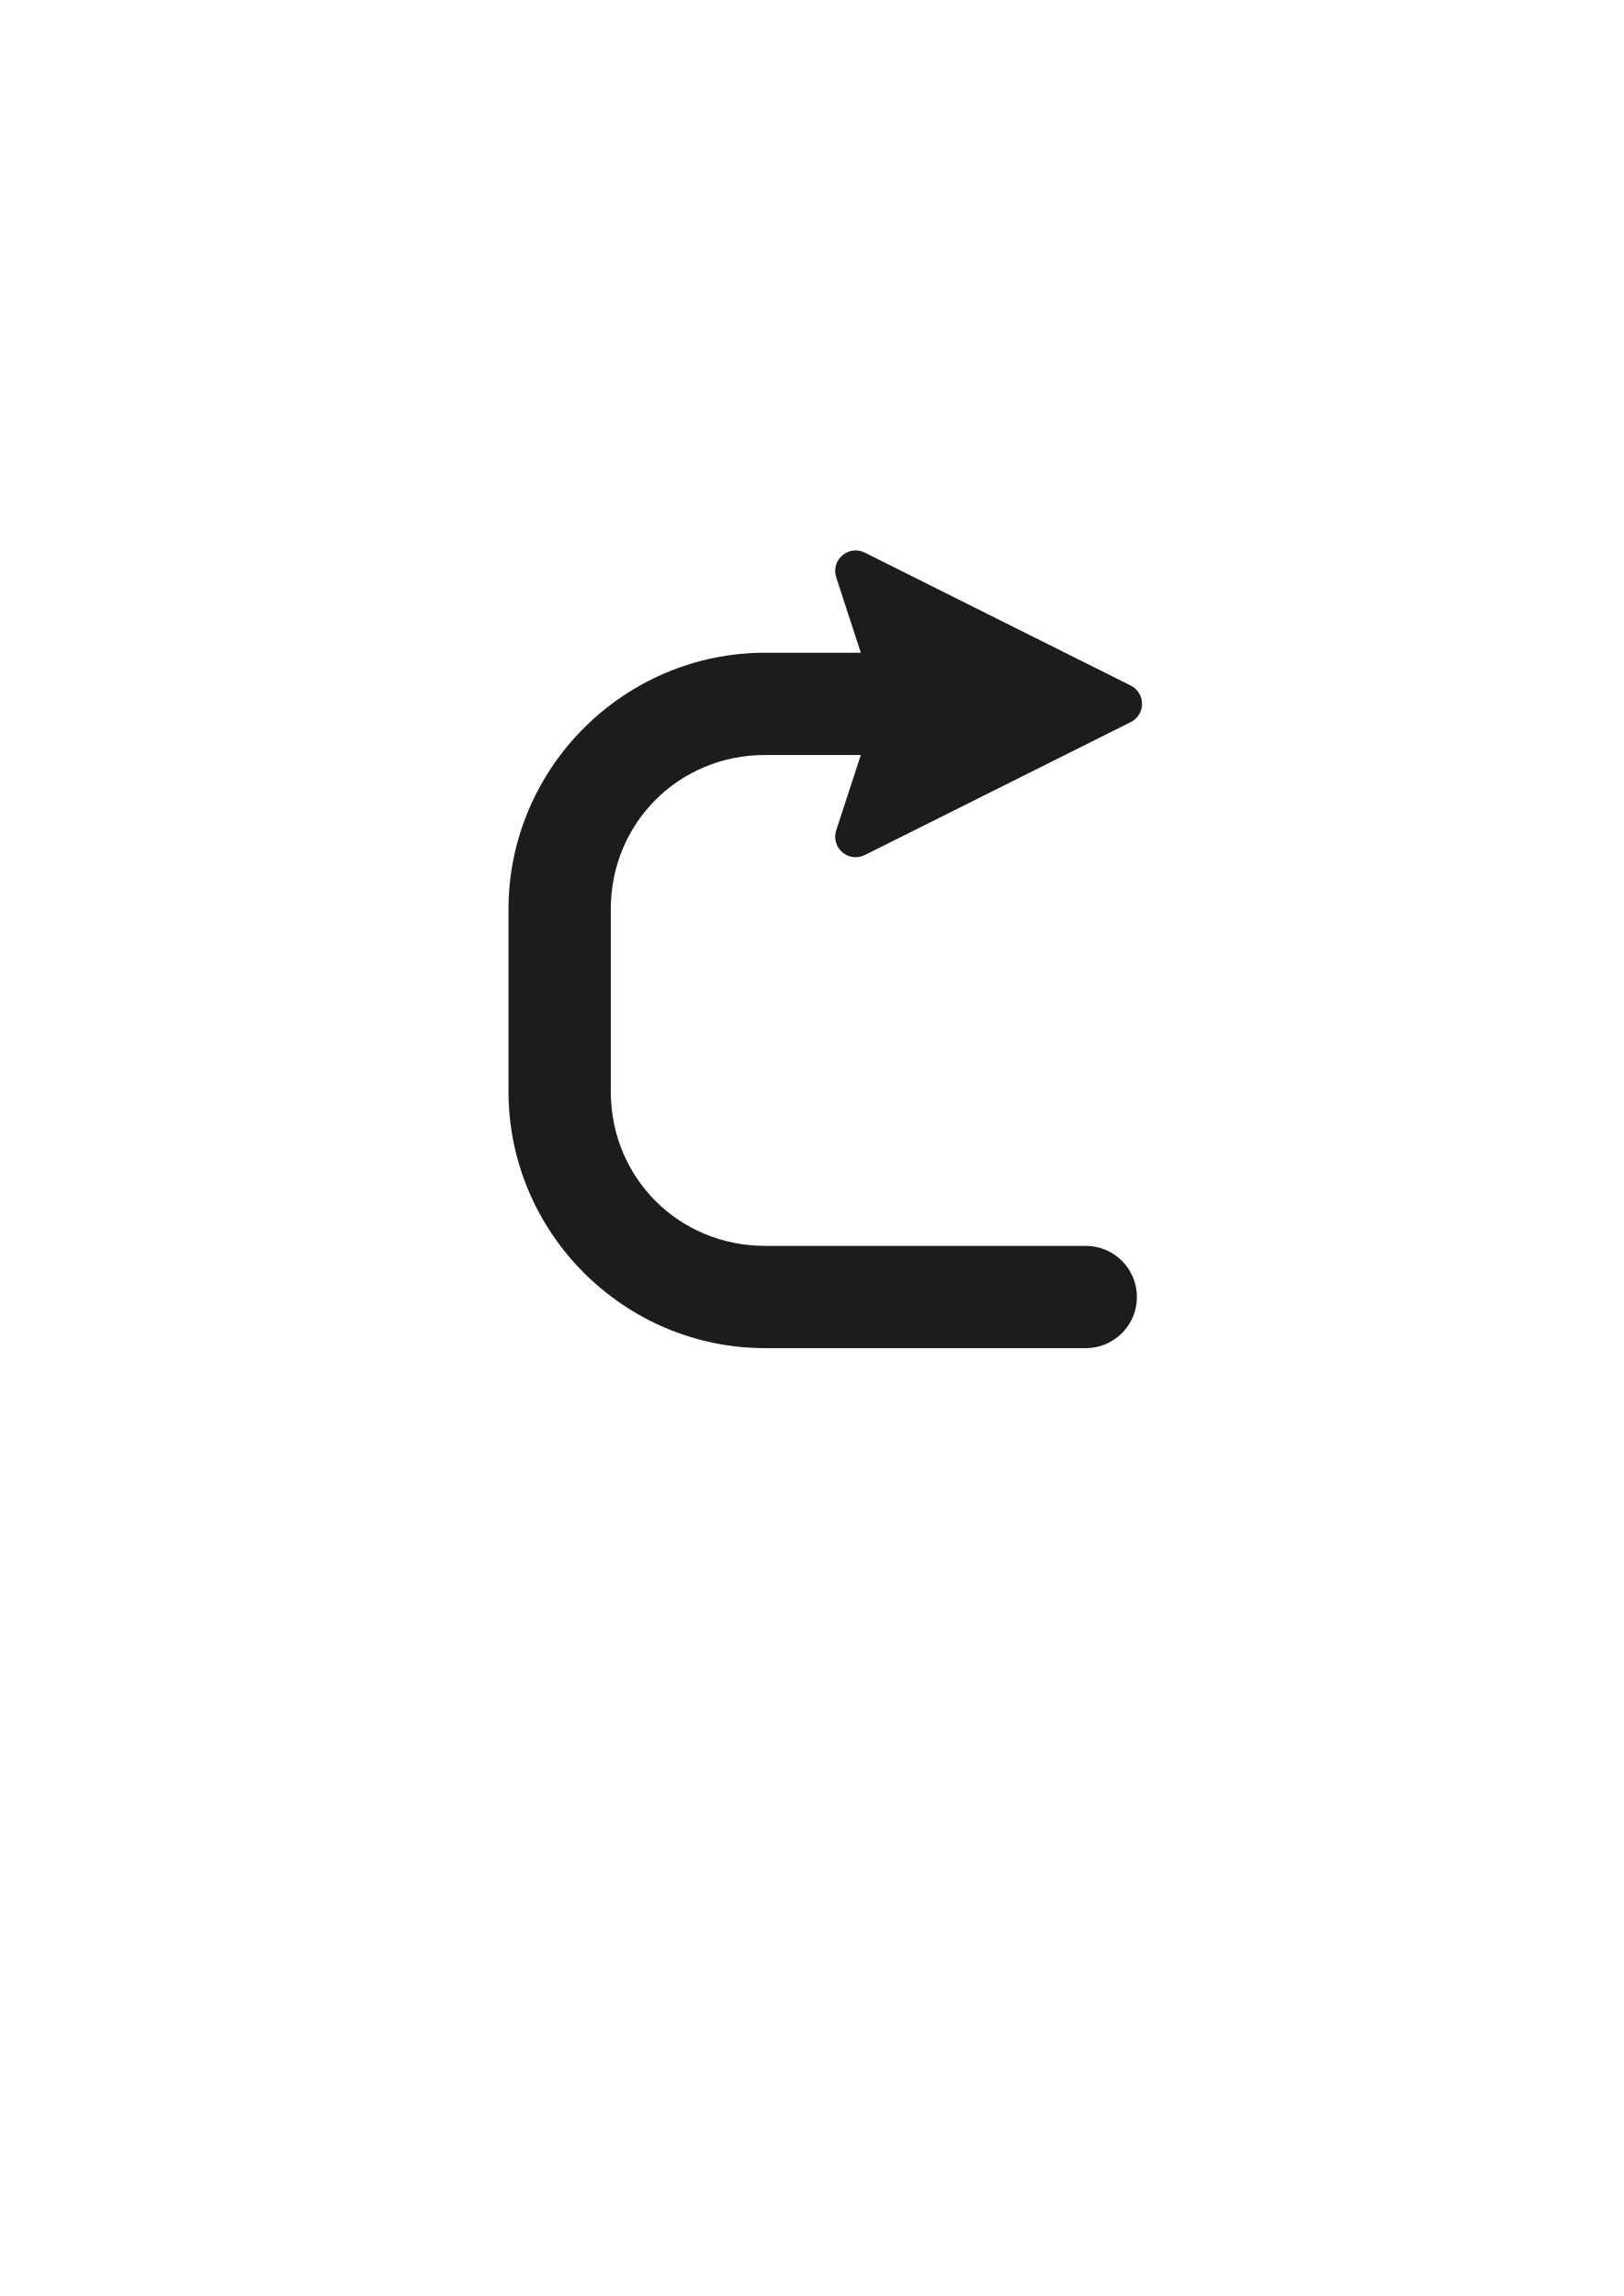
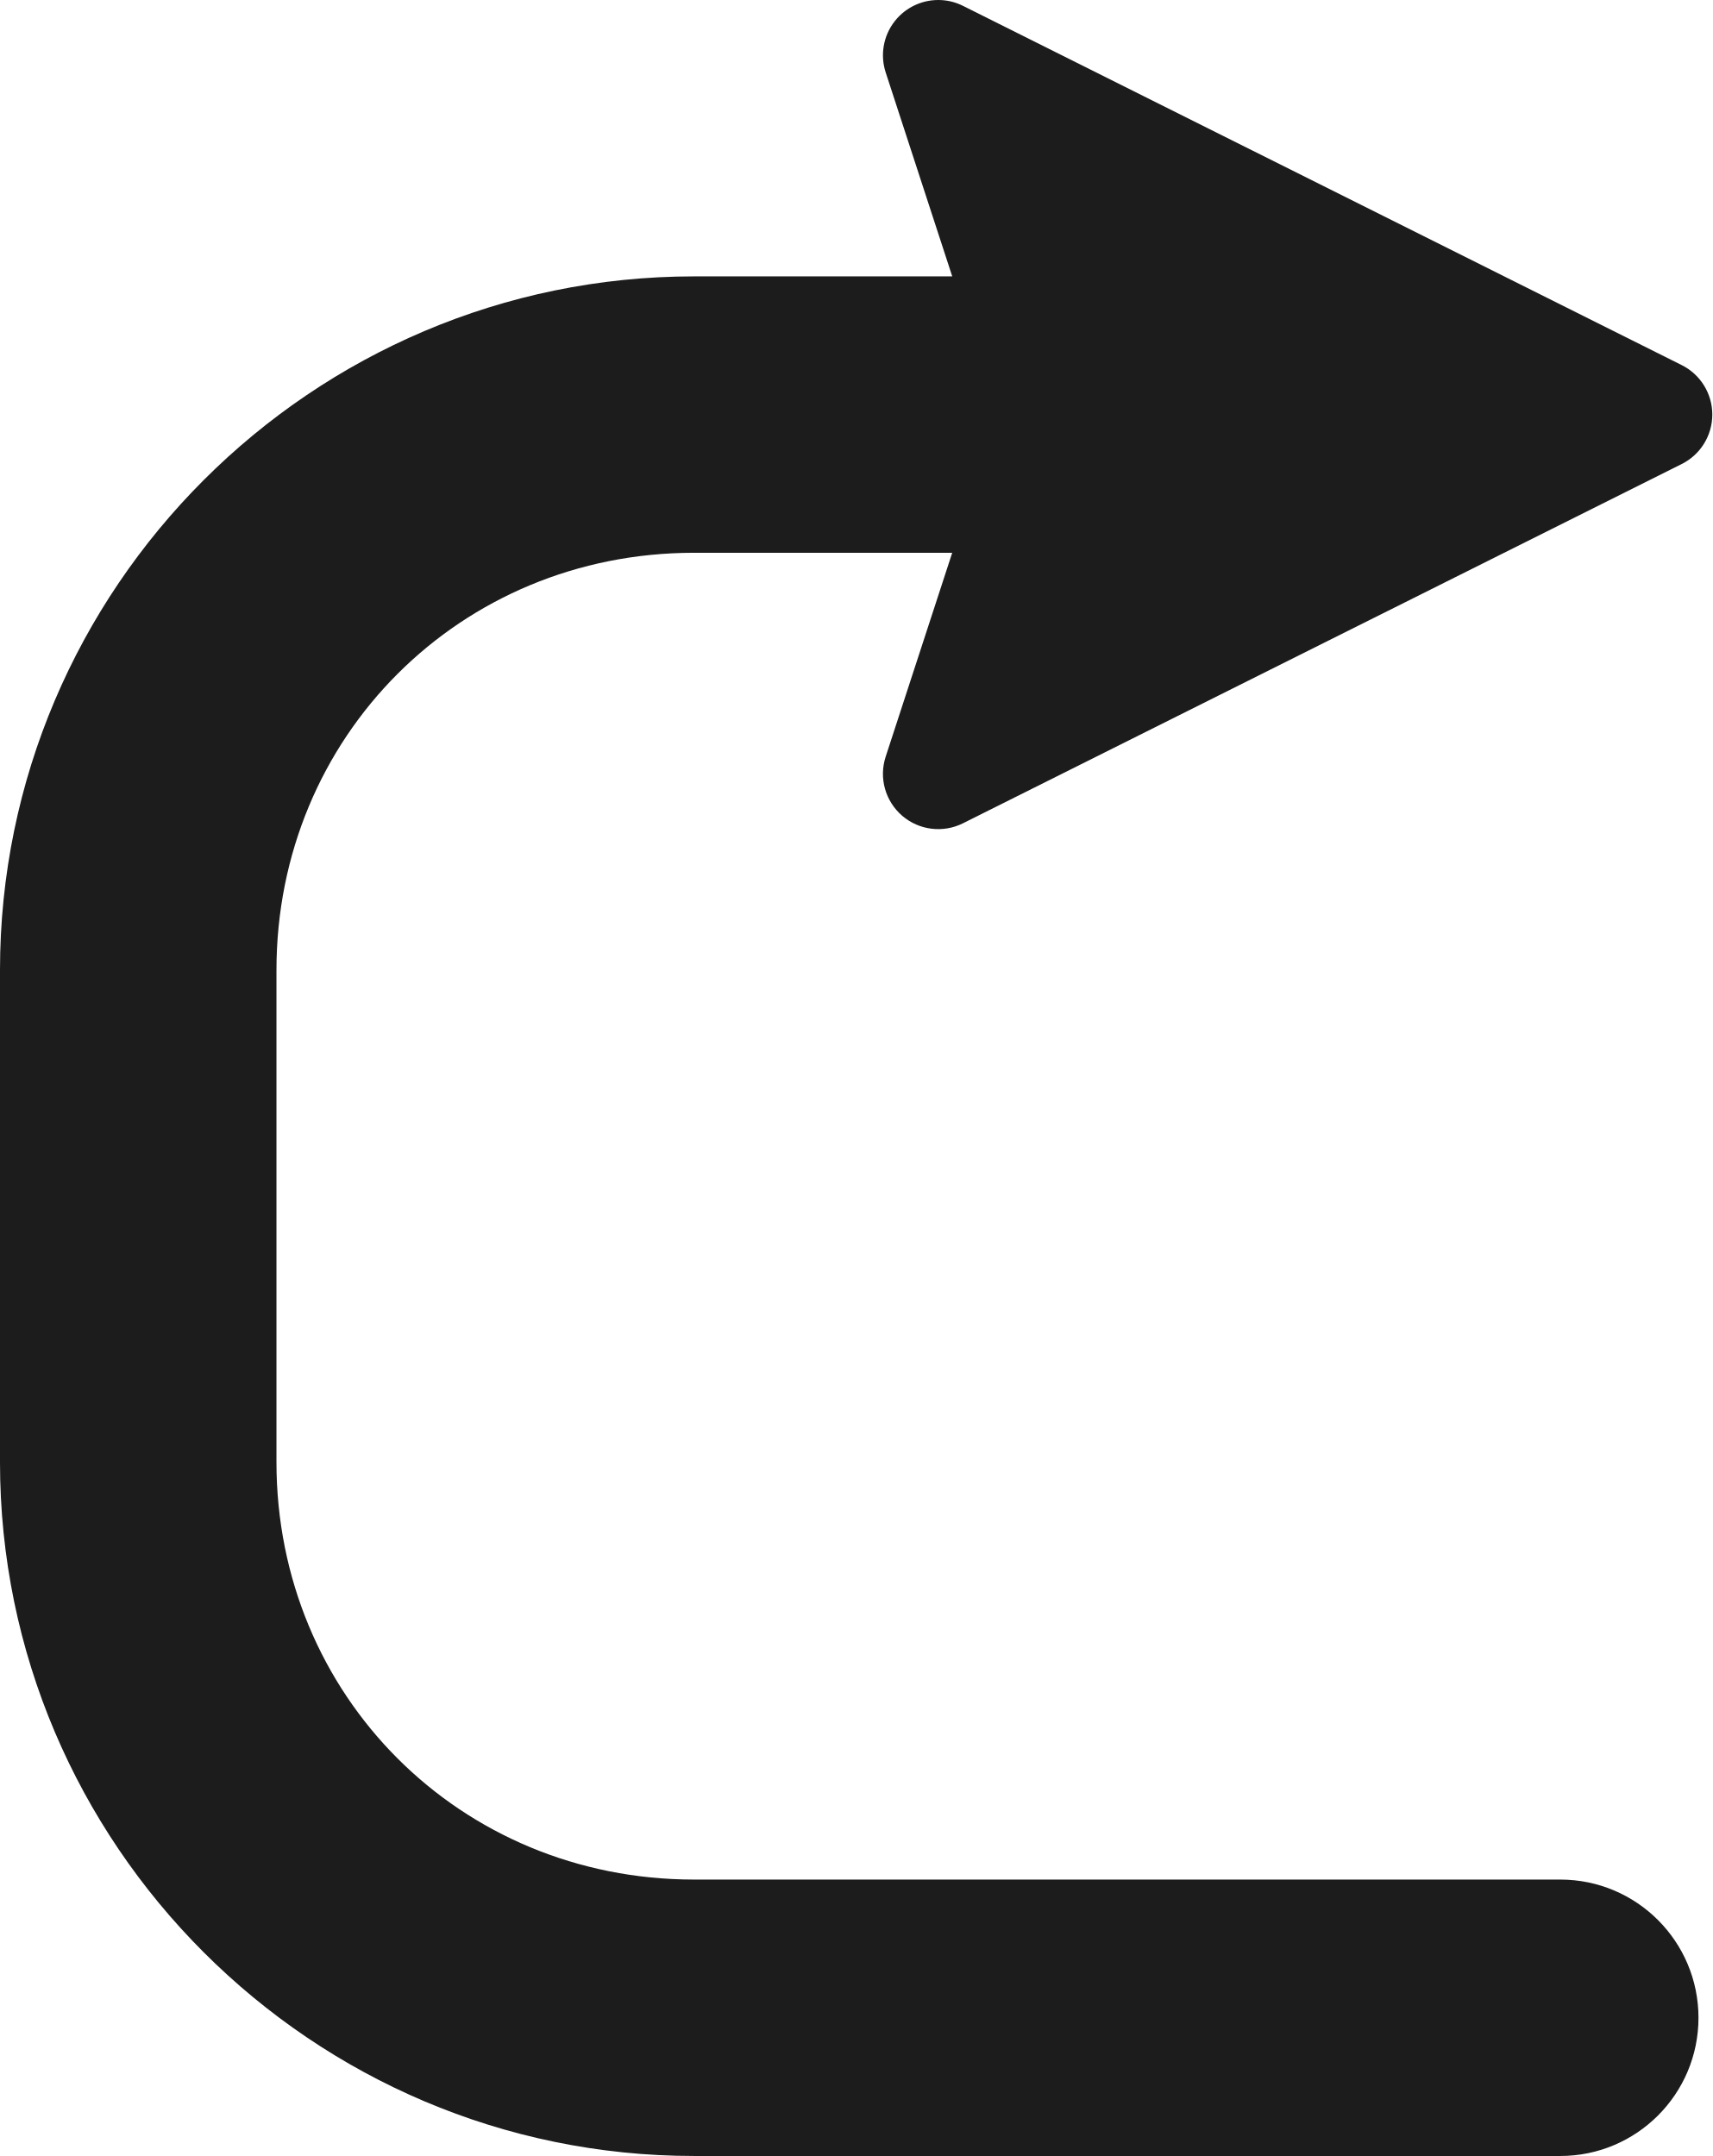
- <svg xmlns="http://www.w3.org/2000/svg" width="210mm" height="297mm" viewBox="0 0 210 297" version="1.1" id="svg5">
+ <svg xmlns="http://www.w3.org/2000/svg" width="81.938mm" height="103.188mm" viewBox="0 0 81.938 103.188" version="1.1" id="svg5">
  <defs id="defs2" />
-   <g id="layer1">
+   <g id="layer1" transform="translate(-65.76538,-71.20405)">
    <path id="path40739" style="color:#000000;fill:#1c1c1c;fill-opacity:1;stroke-width:1;stroke-linejoin:bevel;-inkscape-stroke:none;paint-order:markers fill stroke" d="m 110.853,71.211 a 2.646,2.646 0 0 0 -2.705,3.459 l 3.185,9.762 H 98.974 c -18.282,0 -33.209,14.925 -33.209,33.207 v 23.545 c 0,18.282 14.926,33.207 33.209,33.207 h 41.44 a 6.615,6.615 0 0 0 0.014,5.2e-4 6.615,6.615 0 0 0 6.615,-6.615 6.615,6.615 0 0 0 -6.615,-6.615 H 98.974 c -11.182,0 -19.979,-8.796 -19.979,-19.979 v -23.545 c 0,-11.182 8.796,-19.977 19.979,-19.977 h 12.358 l -3.185,9.761 a 2.646,2.646 0 0 0 3.697,3.187 L 146.242,93.412 a 2.646,2.646 0 0 0 0,-4.733 L 111.845,71.483 a 2.646,2.646 0 0 0 -0.993,-0.272 z" />
  </g>
</svg>
